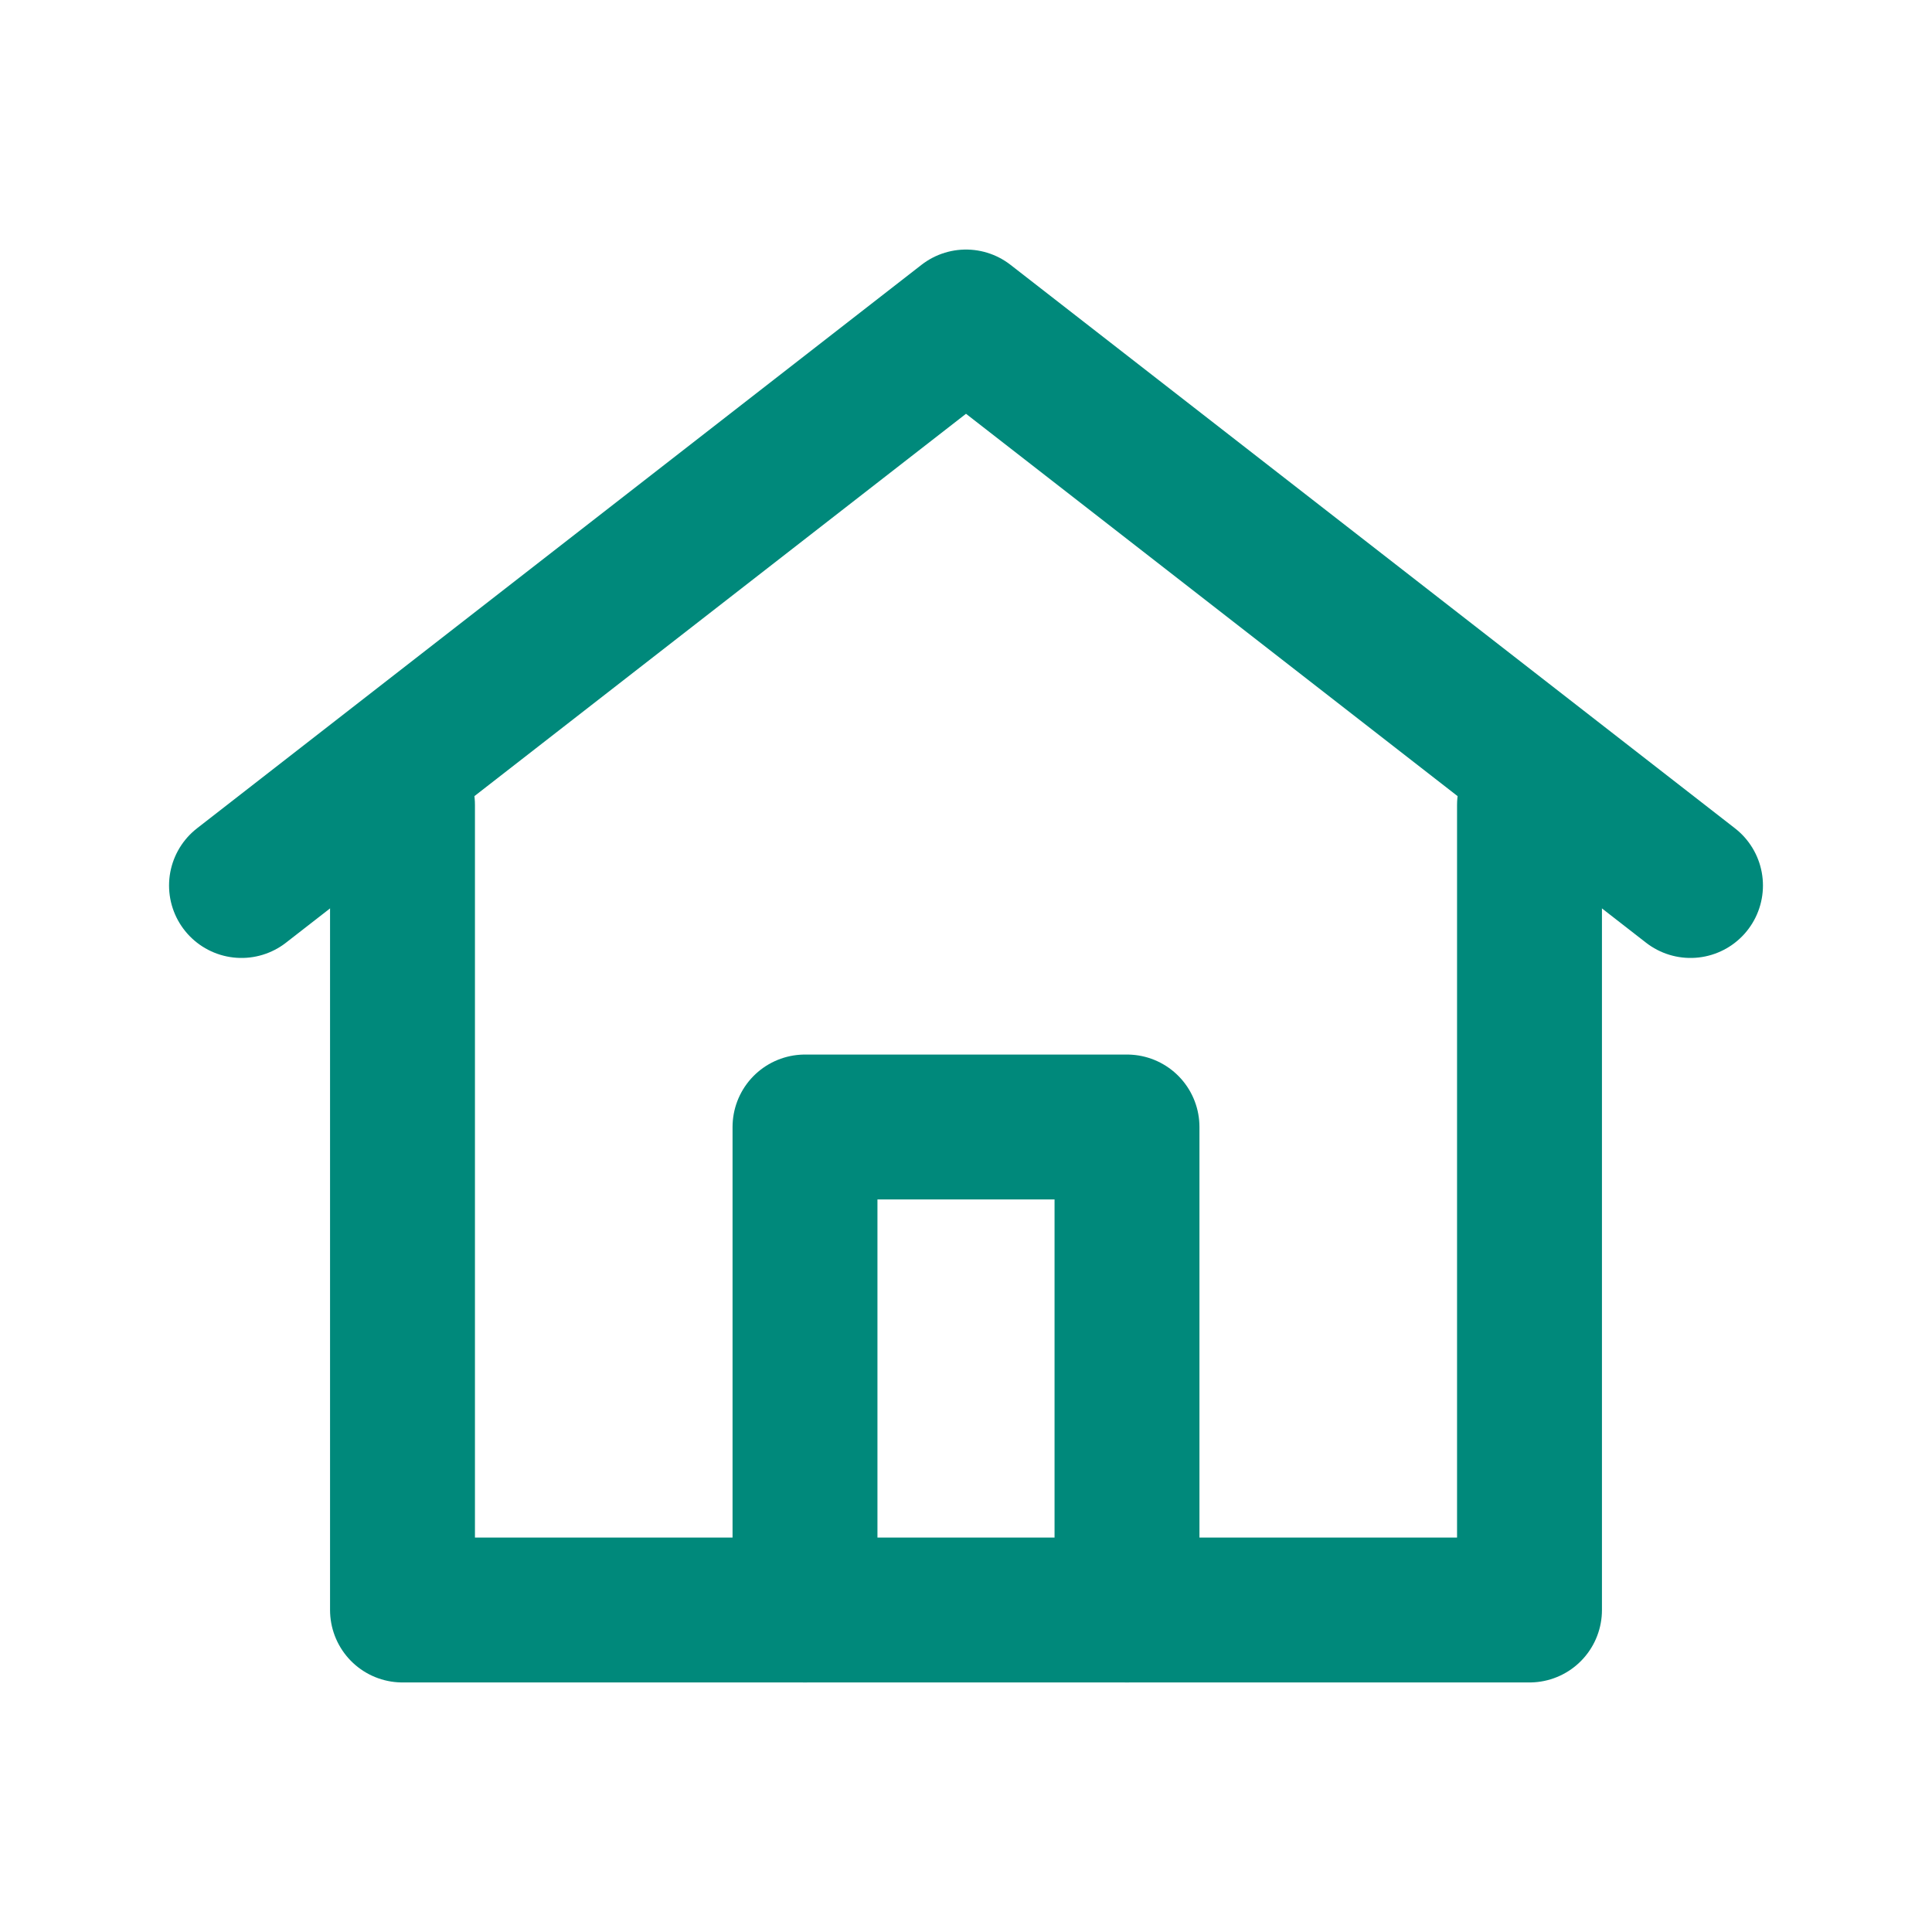
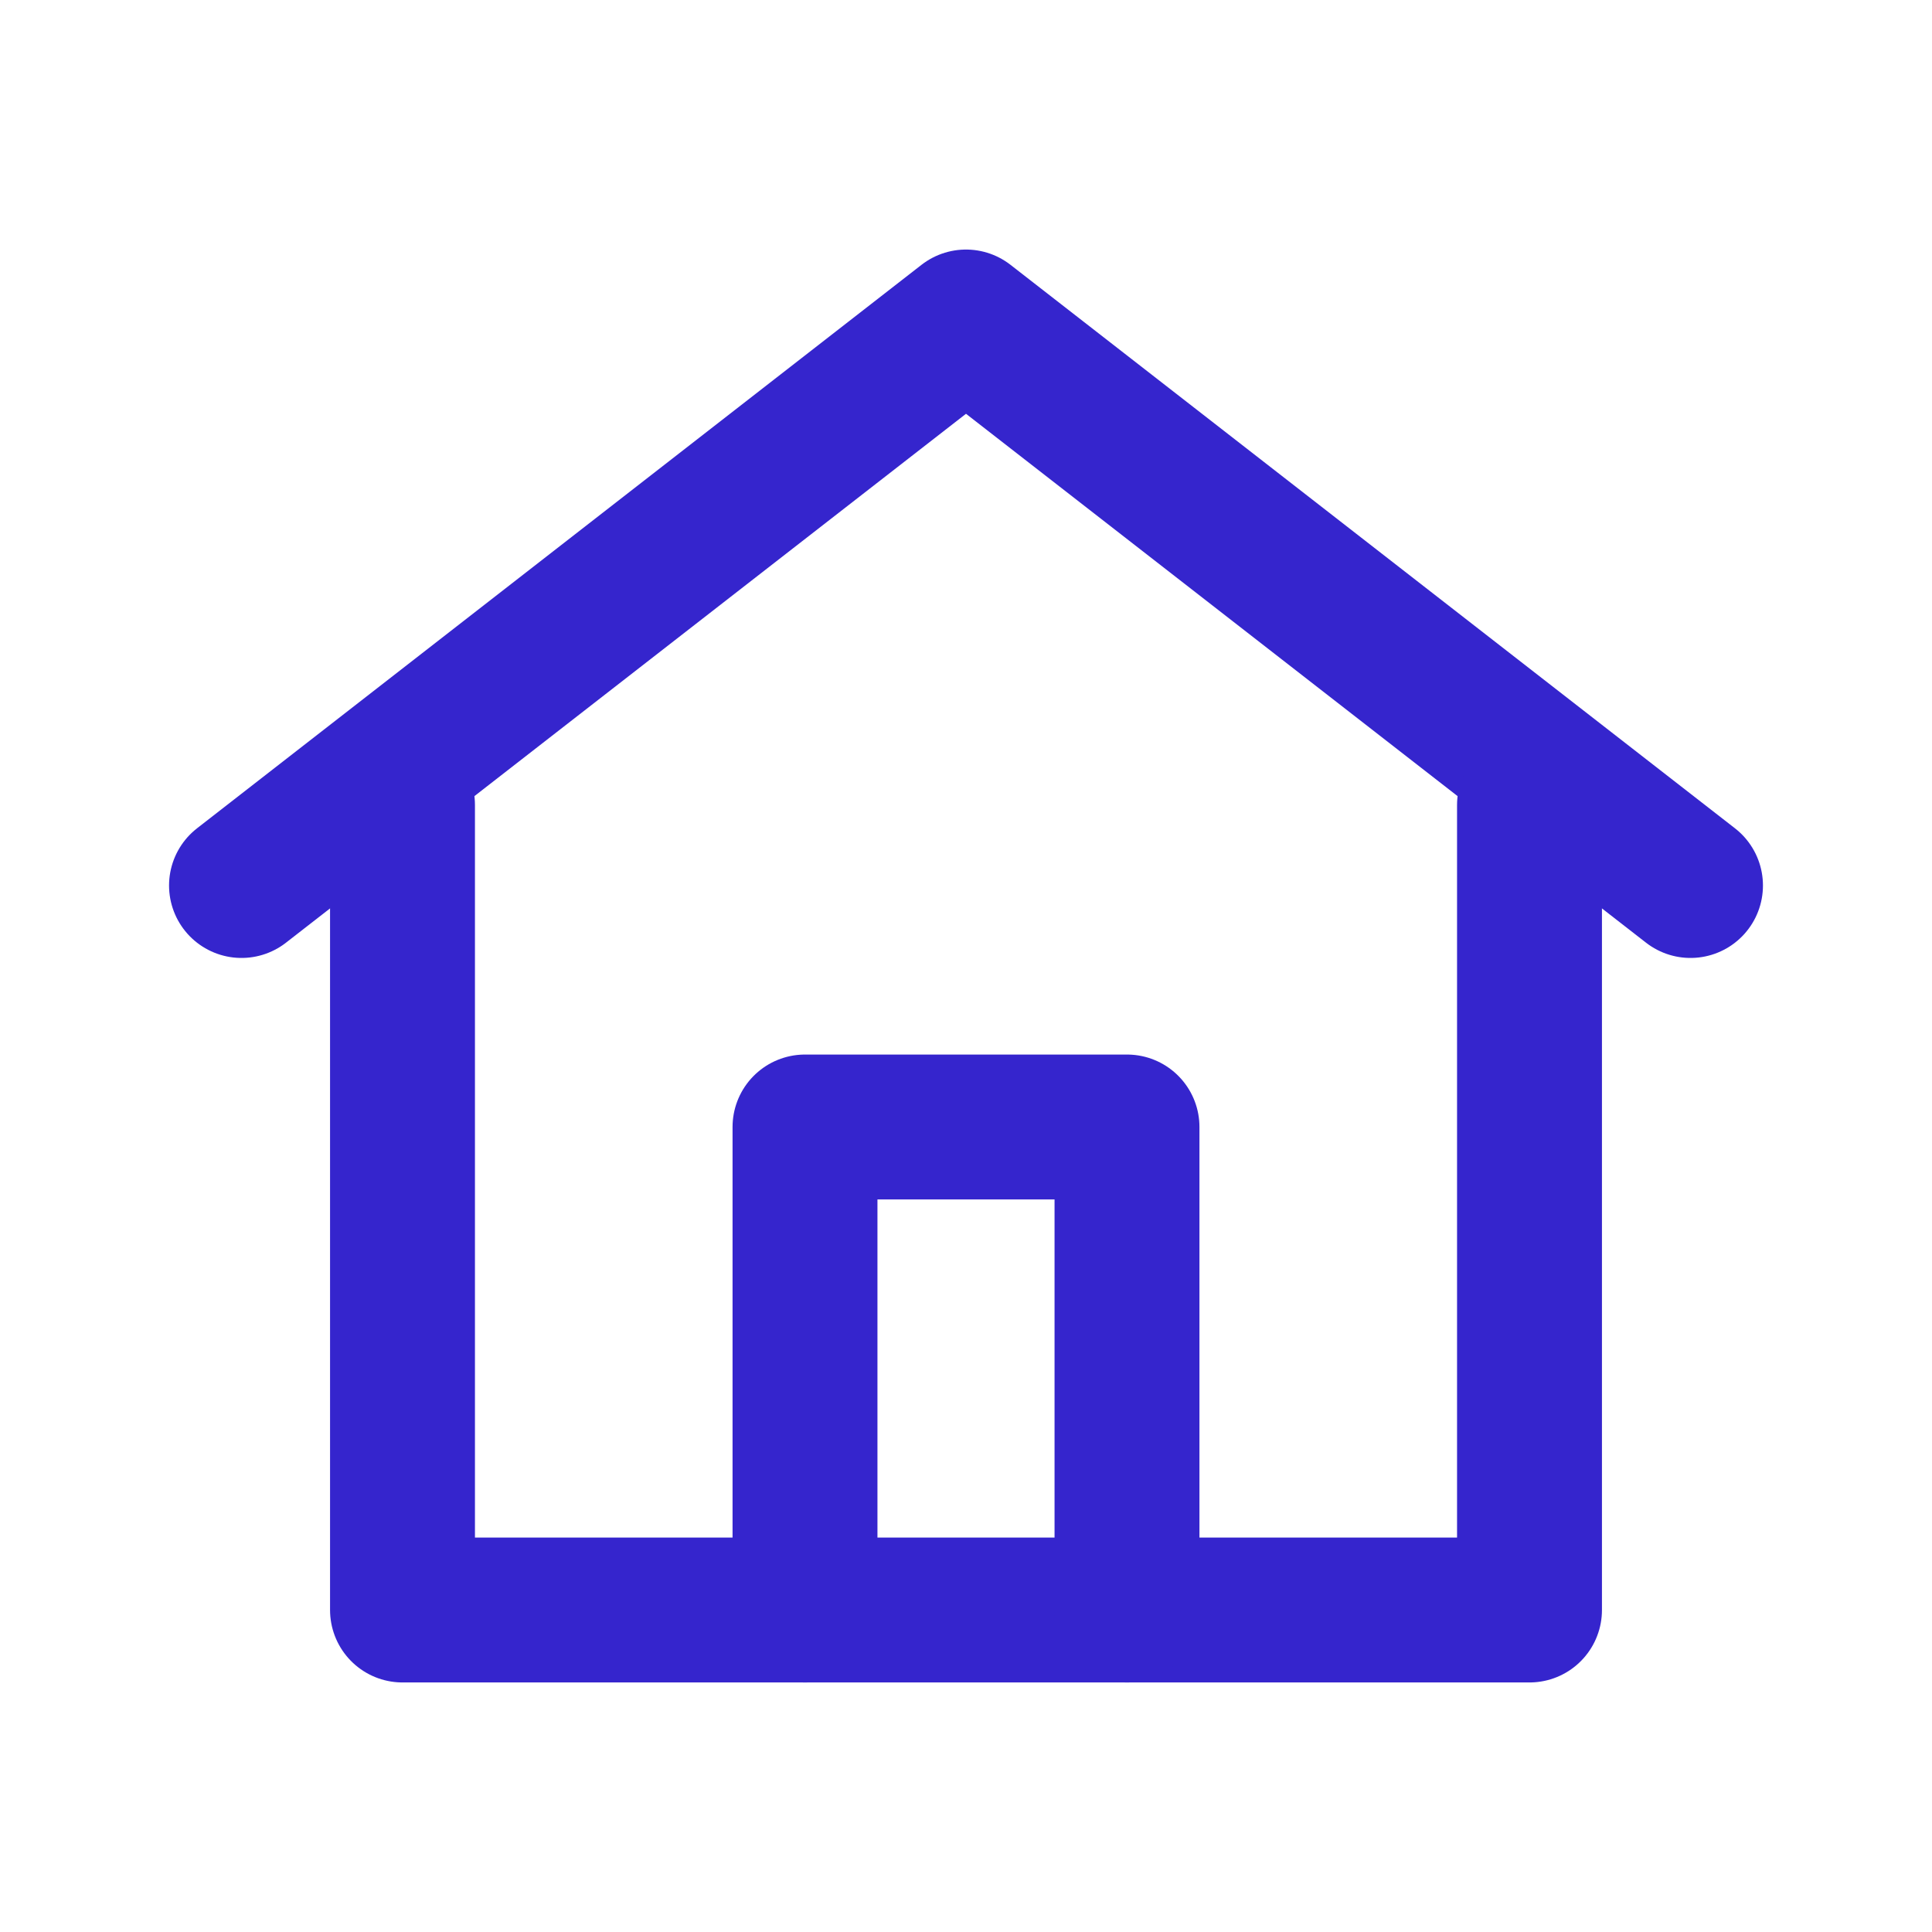
<svg xmlns="http://www.w3.org/2000/svg" width="24" height="24" viewBox="0 0 24 24">
-   <g fill="none" stroke="#00897B" stroke-width="1.8" stroke-linecap="round" stroke-linejoin="round">
+   <g fill="none" stroke="#3525CD" stroke-width="1.8" stroke-linecap="round" stroke-linejoin="round">
    <path d="M3 11 L12 4 L21 11" />
    <path d="M5 10 V20 H19 V10" />
    <path d="M10 20 V14 H14 V20" />
  </g>
</svg>
